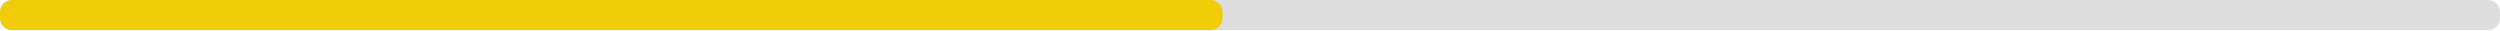
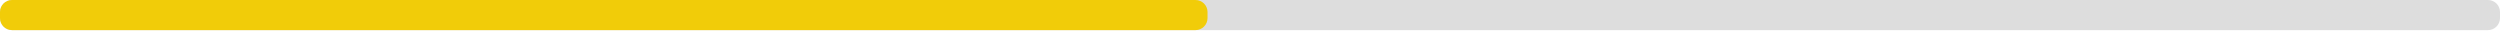
<svg xmlns="http://www.w3.org/2000/svg" width="830" height="10">
  <g>
    <rect style="fill: #ddd;" height="10" width="830" rx="4" y="0" x="0" />
-     <rect style="fill: #f1cc09;" height="10" width="405.9" rx="4" y="0" x="0" />
+     <rect style="fill: #f1cc09;" height="10" width="400.9" rx="4" y="0" x="0" />
  </g>
</svg>
